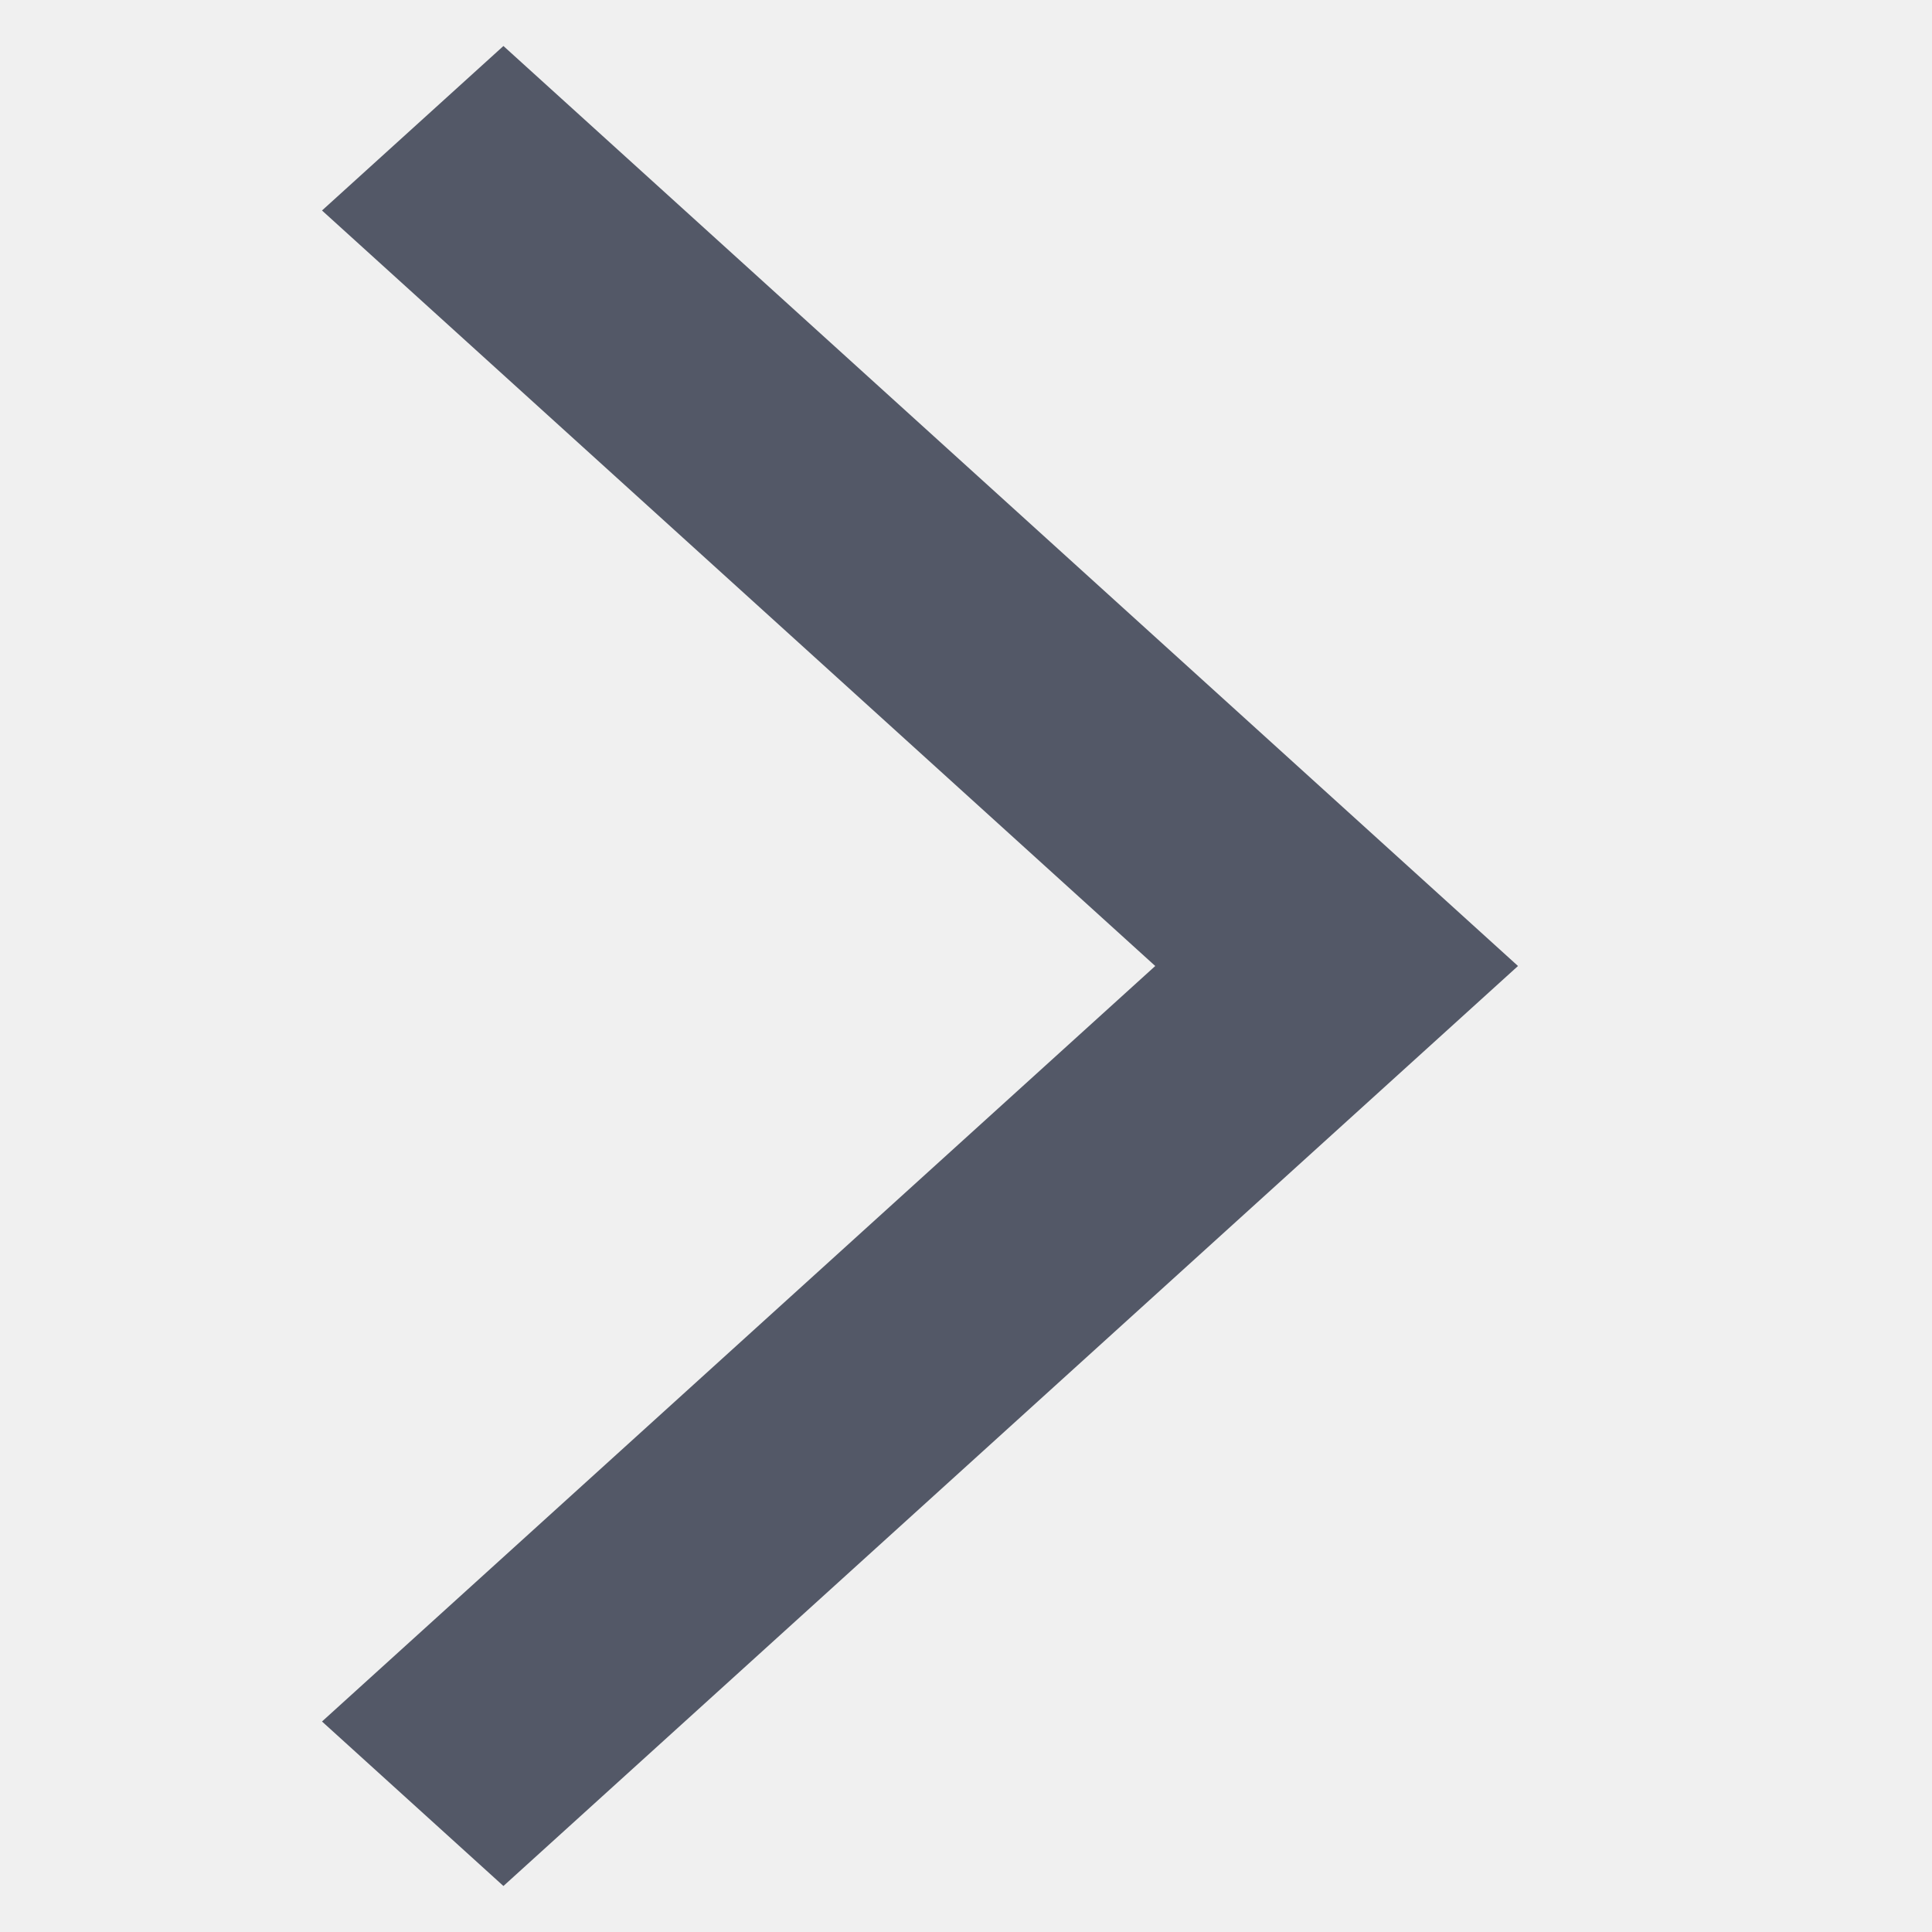
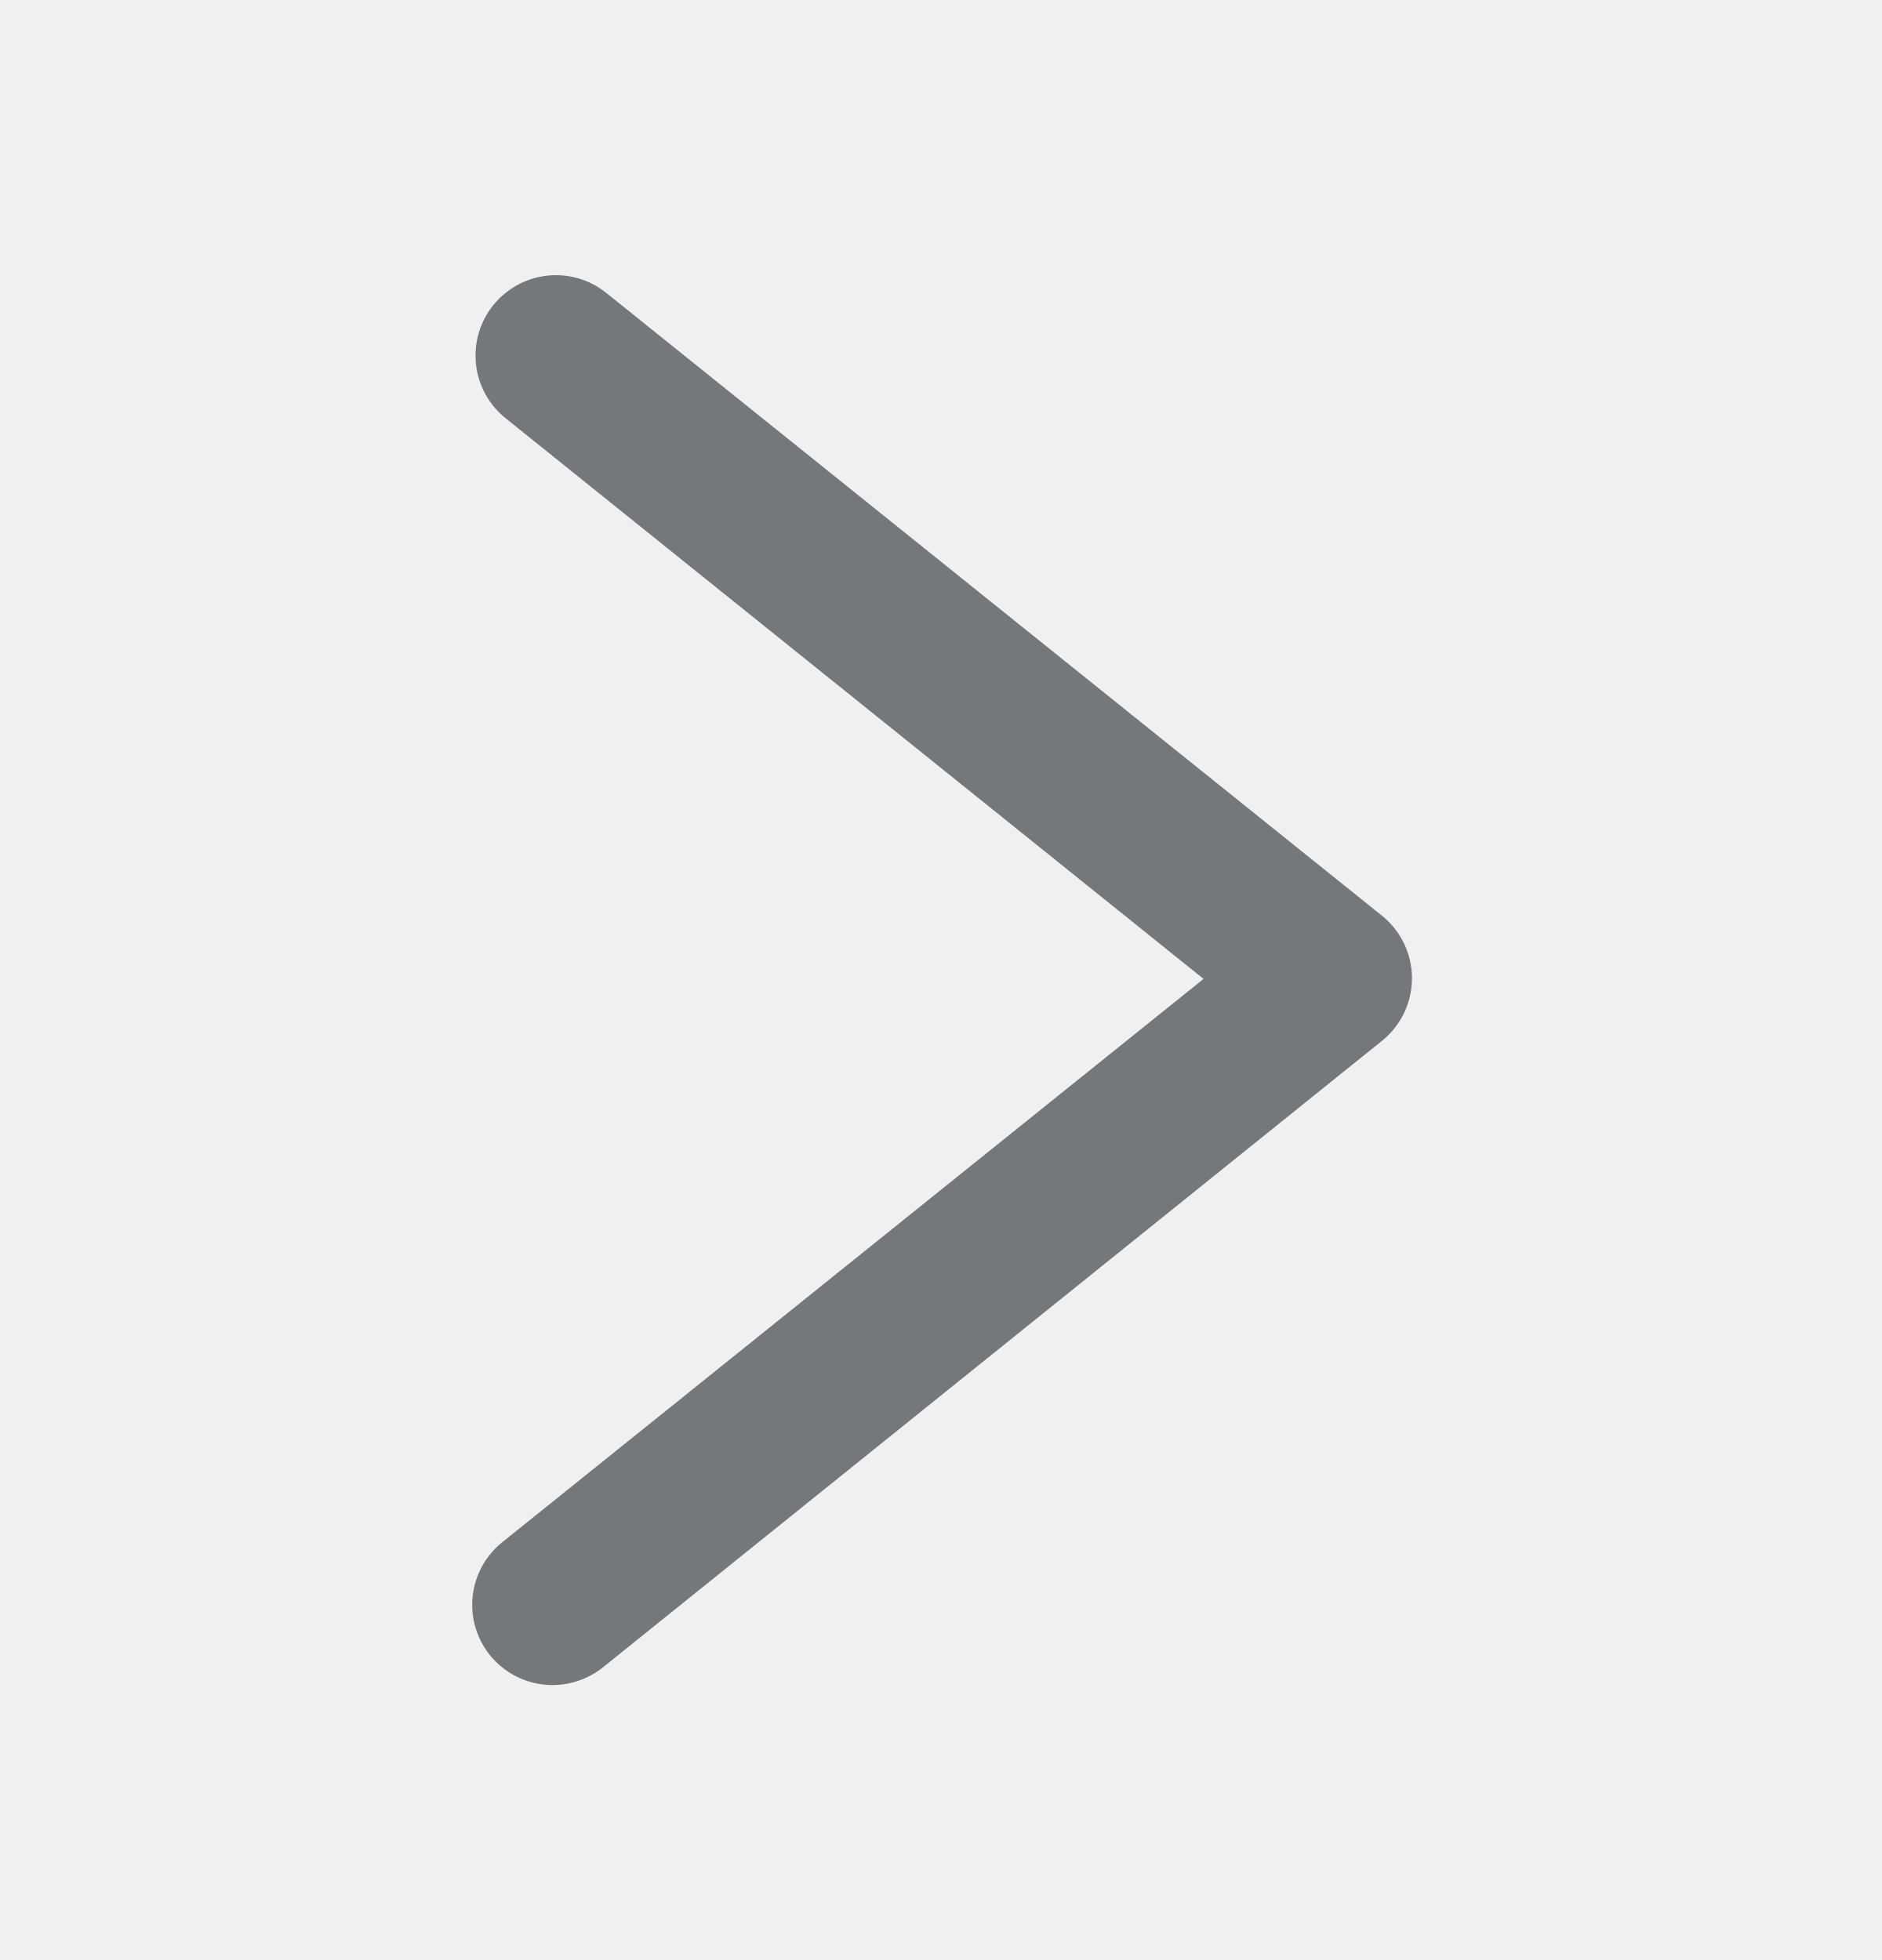
- <svg xmlns="http://www.w3.org/2000/svg" width="21" height="21" viewBox="0 0 21 21" fill="none">
-   <g clip-path="url(#clip0_2_4816)">
-     <path d="M3.5 18.712L5.472 20.5L16.5 10.5L5.472 0.5L3.5 2.288L12.557 10.5L3.5 18.712Z" fill="#535867" />
-   </g>
-   <defs>
-     <clipPath id="clip0_2_4816">
-       <rect width="20" height="20" fill="white" transform="translate(20.5 20.5) rotate(180)" />
-     </clipPath>
-   </defs>
+ <svg xmlns="http://www.w3.org/2000/svg" width="24" height="25" viewBox="0 0 24 25" fill="none">
+   <path d="M7.046 21.493C7.28 21.492 7.506 21.413 7.688 21.268L17.621 13.278C17.741 13.182 17.838 13.06 17.905 12.922C17.971 12.783 18.006 12.632 18.006 12.478C18.006 12.324 17.971 12.173 17.905 12.034C17.838 11.896 17.741 11.774 17.621 11.678L7.73 3.735C7.518 3.565 7.247 3.486 6.977 3.516C6.707 3.546 6.459 3.682 6.289 3.894C6.119 4.106 6.041 4.377 6.07 4.647C6.1 4.918 6.236 5.165 6.448 5.335L15.348 12.486L6.404 19.672C6.239 19.805 6.119 19.985 6.061 20.189C6.003 20.393 6.009 20.61 6.08 20.81C6.15 21.01 6.281 21.183 6.454 21.305C6.627 21.428 6.834 21.493 7.046 21.493Z" fill="#74787D" />
</svg>
